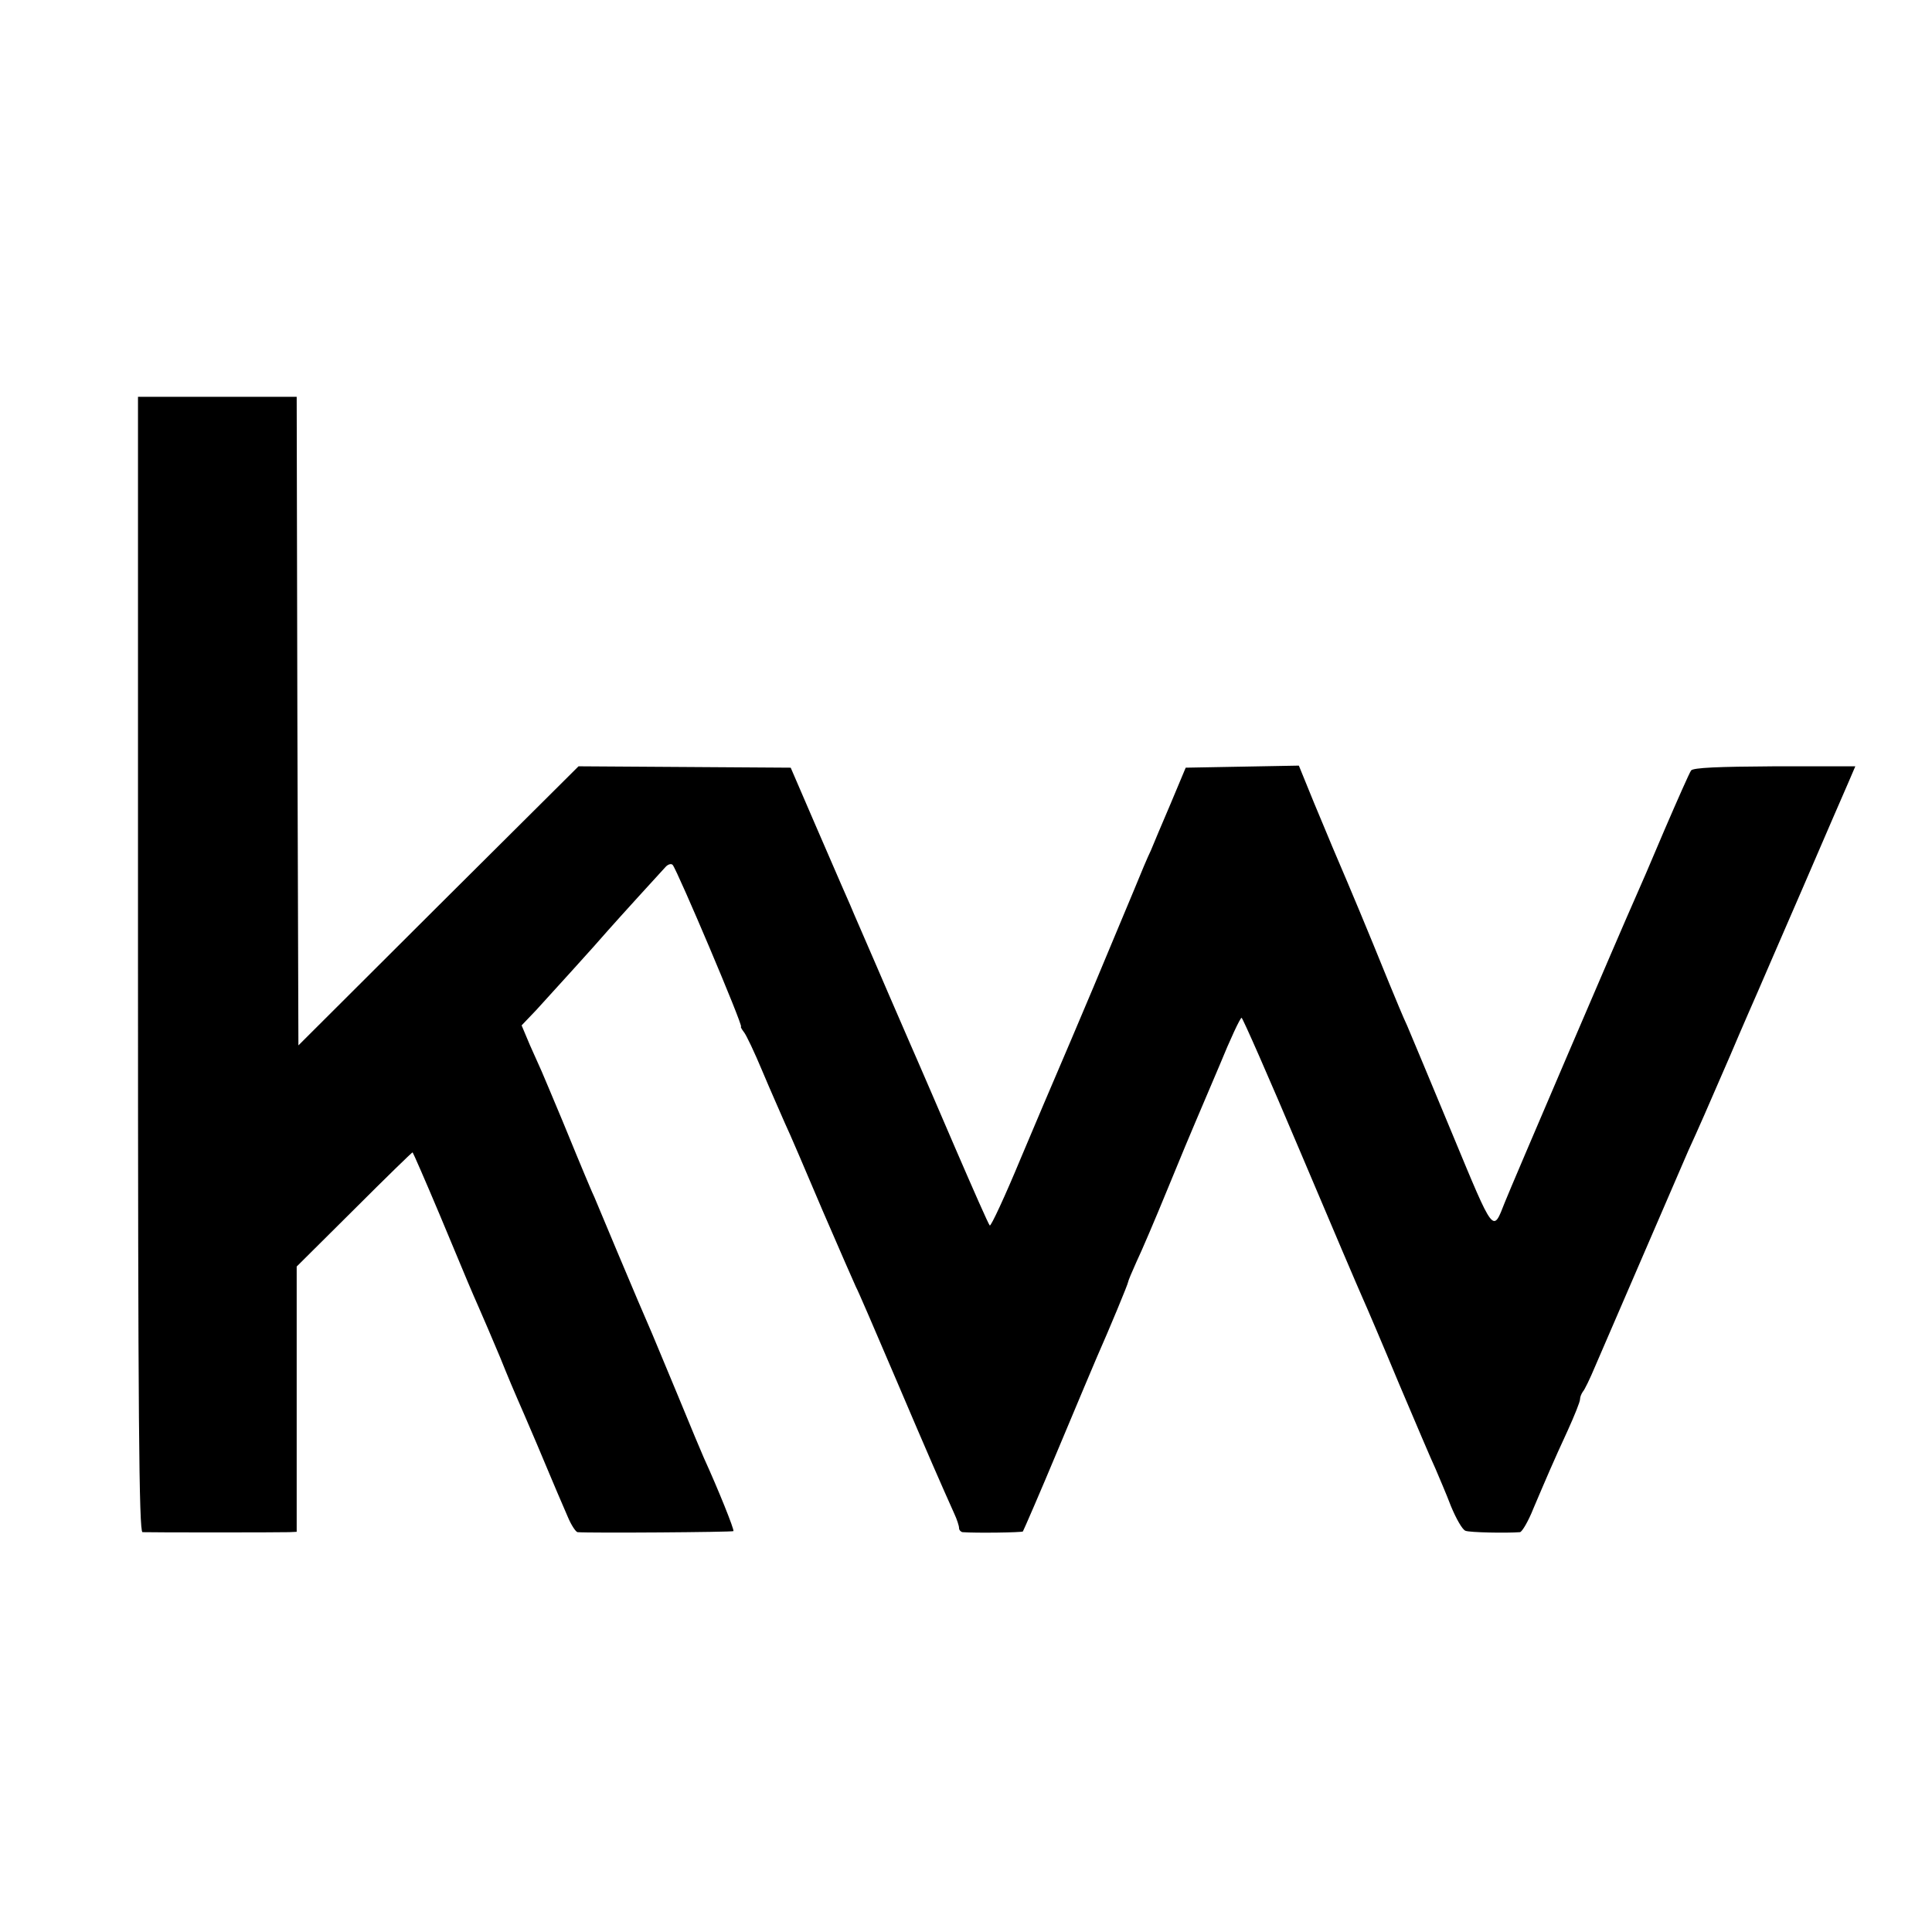
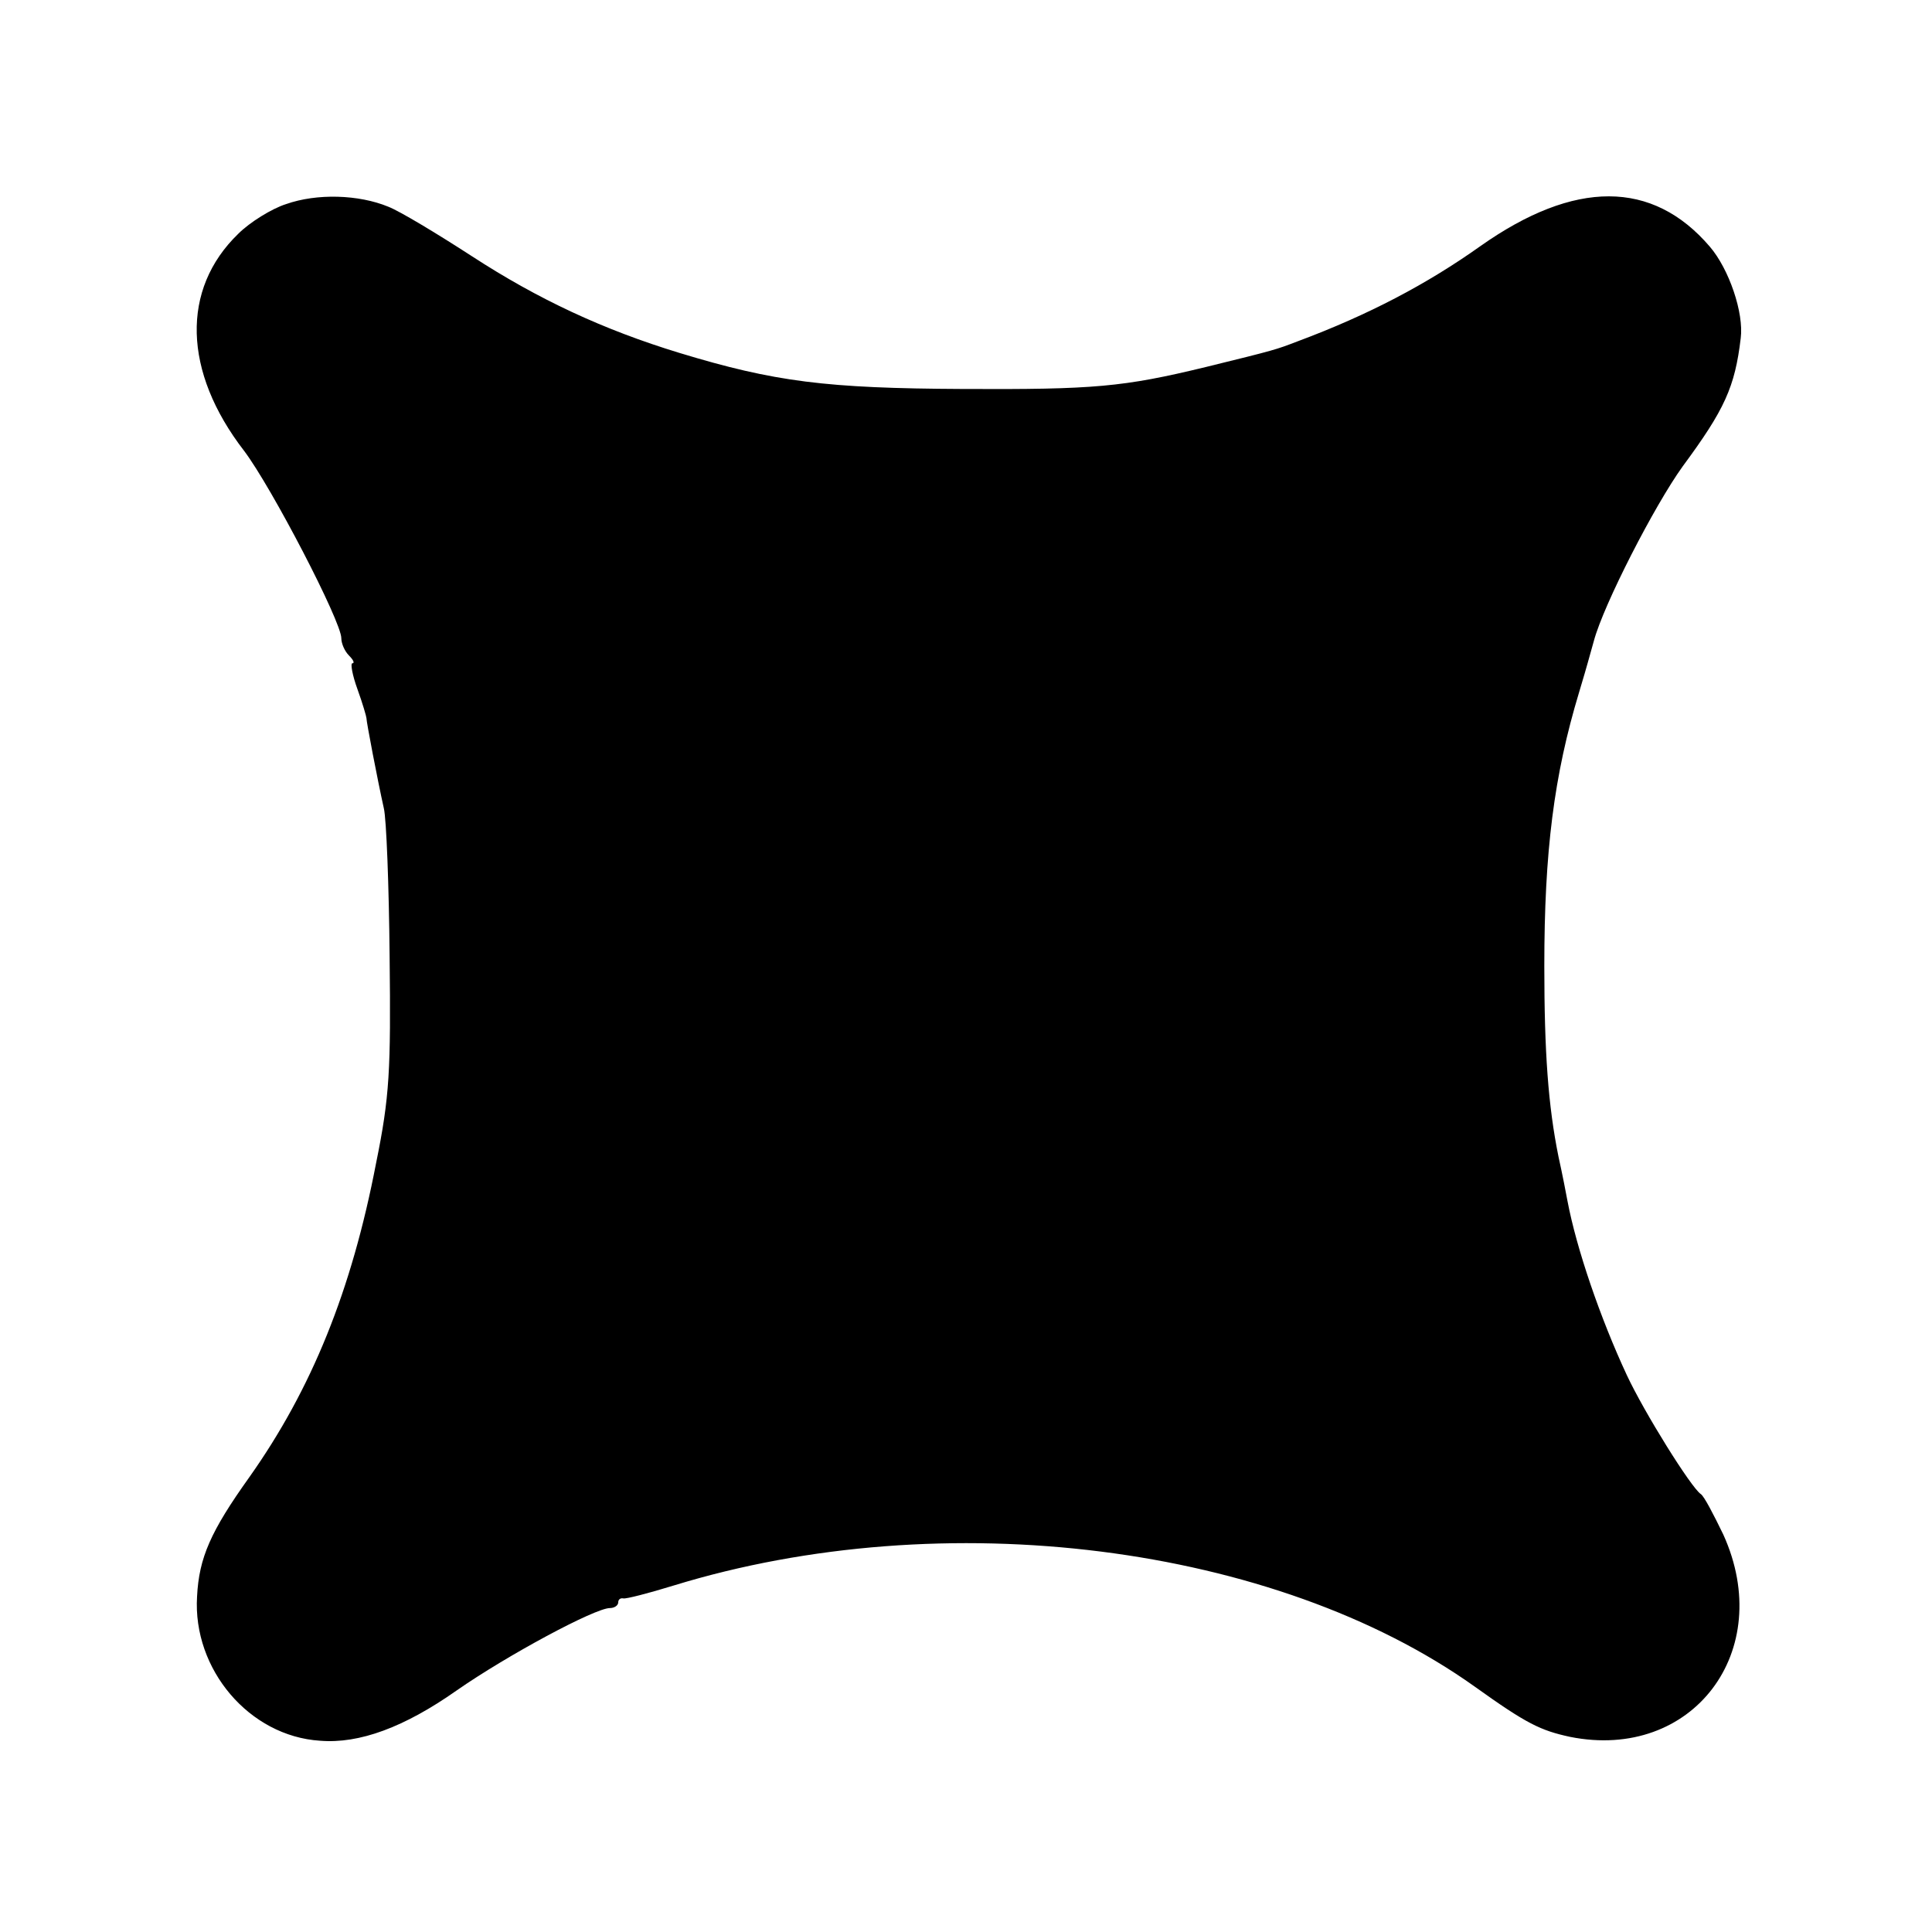
- <svg xmlns="http://www.w3.org/2000/svg" version="1.0" width="16pt" height="16pt" viewBox="0 0 16 16" preserveAspectRatio="xMidYMid meet">
-   <g transform="translate(0,16) scale(0.002857,-0.002857)" fill="#000000" stroke="none">
-     <path d="M400 2805 c0 -1309 3 -1645 13 -1646 20 -1 400 -1 425 0 l22 1 0 384 0 385 166 165 c92 92 168 166 170 166 1 0 37 -82 79 -182 90 -216 88 -211 113 -268 11 -25 39 -90 62 -145 22 -55 45 -109 50 -120 5 -11 30 -69 56 -130 25 -60 52 -123 59 -140 7 -16 21 -49 31 -72 10 -24 23 -43 28 -44 38 -3 448 0 452 3 3 4 -44 121 -86 213 -5 11 -39 92 -75 180 -37 88 -70 169 -75 180 -24 55 -52 121 -100 235 -29 69 -59 141 -67 160 -9 19 -21 49 -28 65 -7 17 -36 86 -64 155 -29 69 -56 134 -61 145 -5 11 -20 45 -34 76 l-24 57 42 44 c40 44 174 191 209 232 30 34 151 167 166 183 7 8 17 11 21 6 14 -17 205 -467 198 -469 -2 0 2 -7 8 -15 7 -8 31 -59 54 -114 23 -55 53 -122 65 -150 13 -27 62 -142 110 -255 49 -113 92 -212 96 -220 5 -8 56 -127 115 -265 98 -230 131 -305 170 -392 8 -17 14 -36 14 -42 0 -6 5 -11 10 -12 40 -3 171 -1 175 2 2 3 50 113 105 245 55 131 104 248 109 259 38 86 91 214 91 219 0 3 11 29 24 58 14 29 55 125 91 213 36 88 72 174 79 190 7 17 39 92 71 167 31 76 60 138 64 138 3 0 80 -175 170 -388 90 -213 172 -405 182 -427 10 -22 57 -132 104 -245 48 -113 95 -224 106 -247 10 -24 31 -72 45 -109 15 -36 33 -68 42 -71 12 -5 118 -7 158 -4 6 1 24 31 39 69 38 89 56 132 99 225 20 44 36 84 36 91 0 7 4 16 8 22 5 5 21 38 36 74 52 120 257 595 270 625 29 63 56 125 121 275 36 85 73 169 80 185 7 17 66 152 130 300 64 149 125 289 135 312 l18 42 -233 0 c-167 -1 -236 -4 -243 -12 -5 -7 -39 -84 -77 -172 -37 -88 -76 -178 -86 -200 -32 -71 -361 -839 -377 -880 -35 -89 -30 -96 -152 198 -62 149 -121 291 -131 314 -11 23 -34 79 -53 125 -64 158 -111 270 -153 368 -11 25 -39 94 -64 153 l-44 108 -164 -3 -164 -3 -44 -105 c-25 -58 -50 -118 -57 -135 -8 -16 -30 -68 -49 -115 -20 -47 -72 -173 -117 -280 -45 -107 -92 -217 -104 -245 -12 -27 -60 -141 -107 -252 -46 -111 -87 -199 -90 -195 -4 4 -48 104 -99 222 -51 118 -100 233 -110 255 -10 22 -32 74 -50 115 -18 41 -48 111 -67 155 -52 121 -62 142 -79 183 -9 20 -20 46 -25 57 -5 11 -40 92 -78 180 l-69 160 -307 2 -308 2 -406 -404 -406 -405 -3 940 -2 940 -230 0 -230 0 0 -1645z" />
+ <svg xmlns="http://www.w3.org/2000/svg" version="1.0" width="300pt" height="300pt" viewBox="0 0 300 300" preserveAspectRatio="xMidYMid meet">
+   <g transform="translate(0,300) scale(0.1,-0.1)" fill="#000000" stroke="none">
+     <path d="M444 2683 c-22 -7 -56 -28 -74 -46 -89 -86 -86 -214 9 -337 43 -57 151 -265 151 -291 0 -8 5 -20 12 -27 7 -7 9 -12 5 -12 -3 0 0 -18 8 -40 8 -22 14 -43 14 -45 0 -6 17 -95 27 -140 4 -16 8 -121 9 -231 2 -176 0 -217 -21 -320 -38 -198 -100 -351 -197 -488 -60 -84 -78 -125 -81 -185 -7 -113 81 -217 191 -224 61 -5 131 21 212 78 79 55 215 128 238 128 7 0 13 4 13 9 0 4 3 7 8 6 4 -1 39 8 78 20 420 129 934 64 1244 -157 81 -58 102 -68 148 -78 190 -38 320 133 238 314 -15 31 -30 60 -35 63 -15 10 -88 127 -115 185 -41 88 -78 196 -92 270 -2 11 -8 42 -14 69 -16 79 -22 162 -22 296 0 178 15 296 54 425 15 50 13 45 23 80 15 56 94 210 138 271 65 88 81 123 90 199 5 39 -18 107 -48 142 -89 104 -210 104 -356 1 -83 -59 -174 -107 -284 -148 -34 -13 -33 -13 -143 -40 -128 -31 -173 -35 -377 -34 -212 1 -292 11 -440 56 -118 36 -219 83 -322 150 -54 35 -112 70 -130 77 -46 19 -111 21 -159 4z" />
  </g>
</svg>
